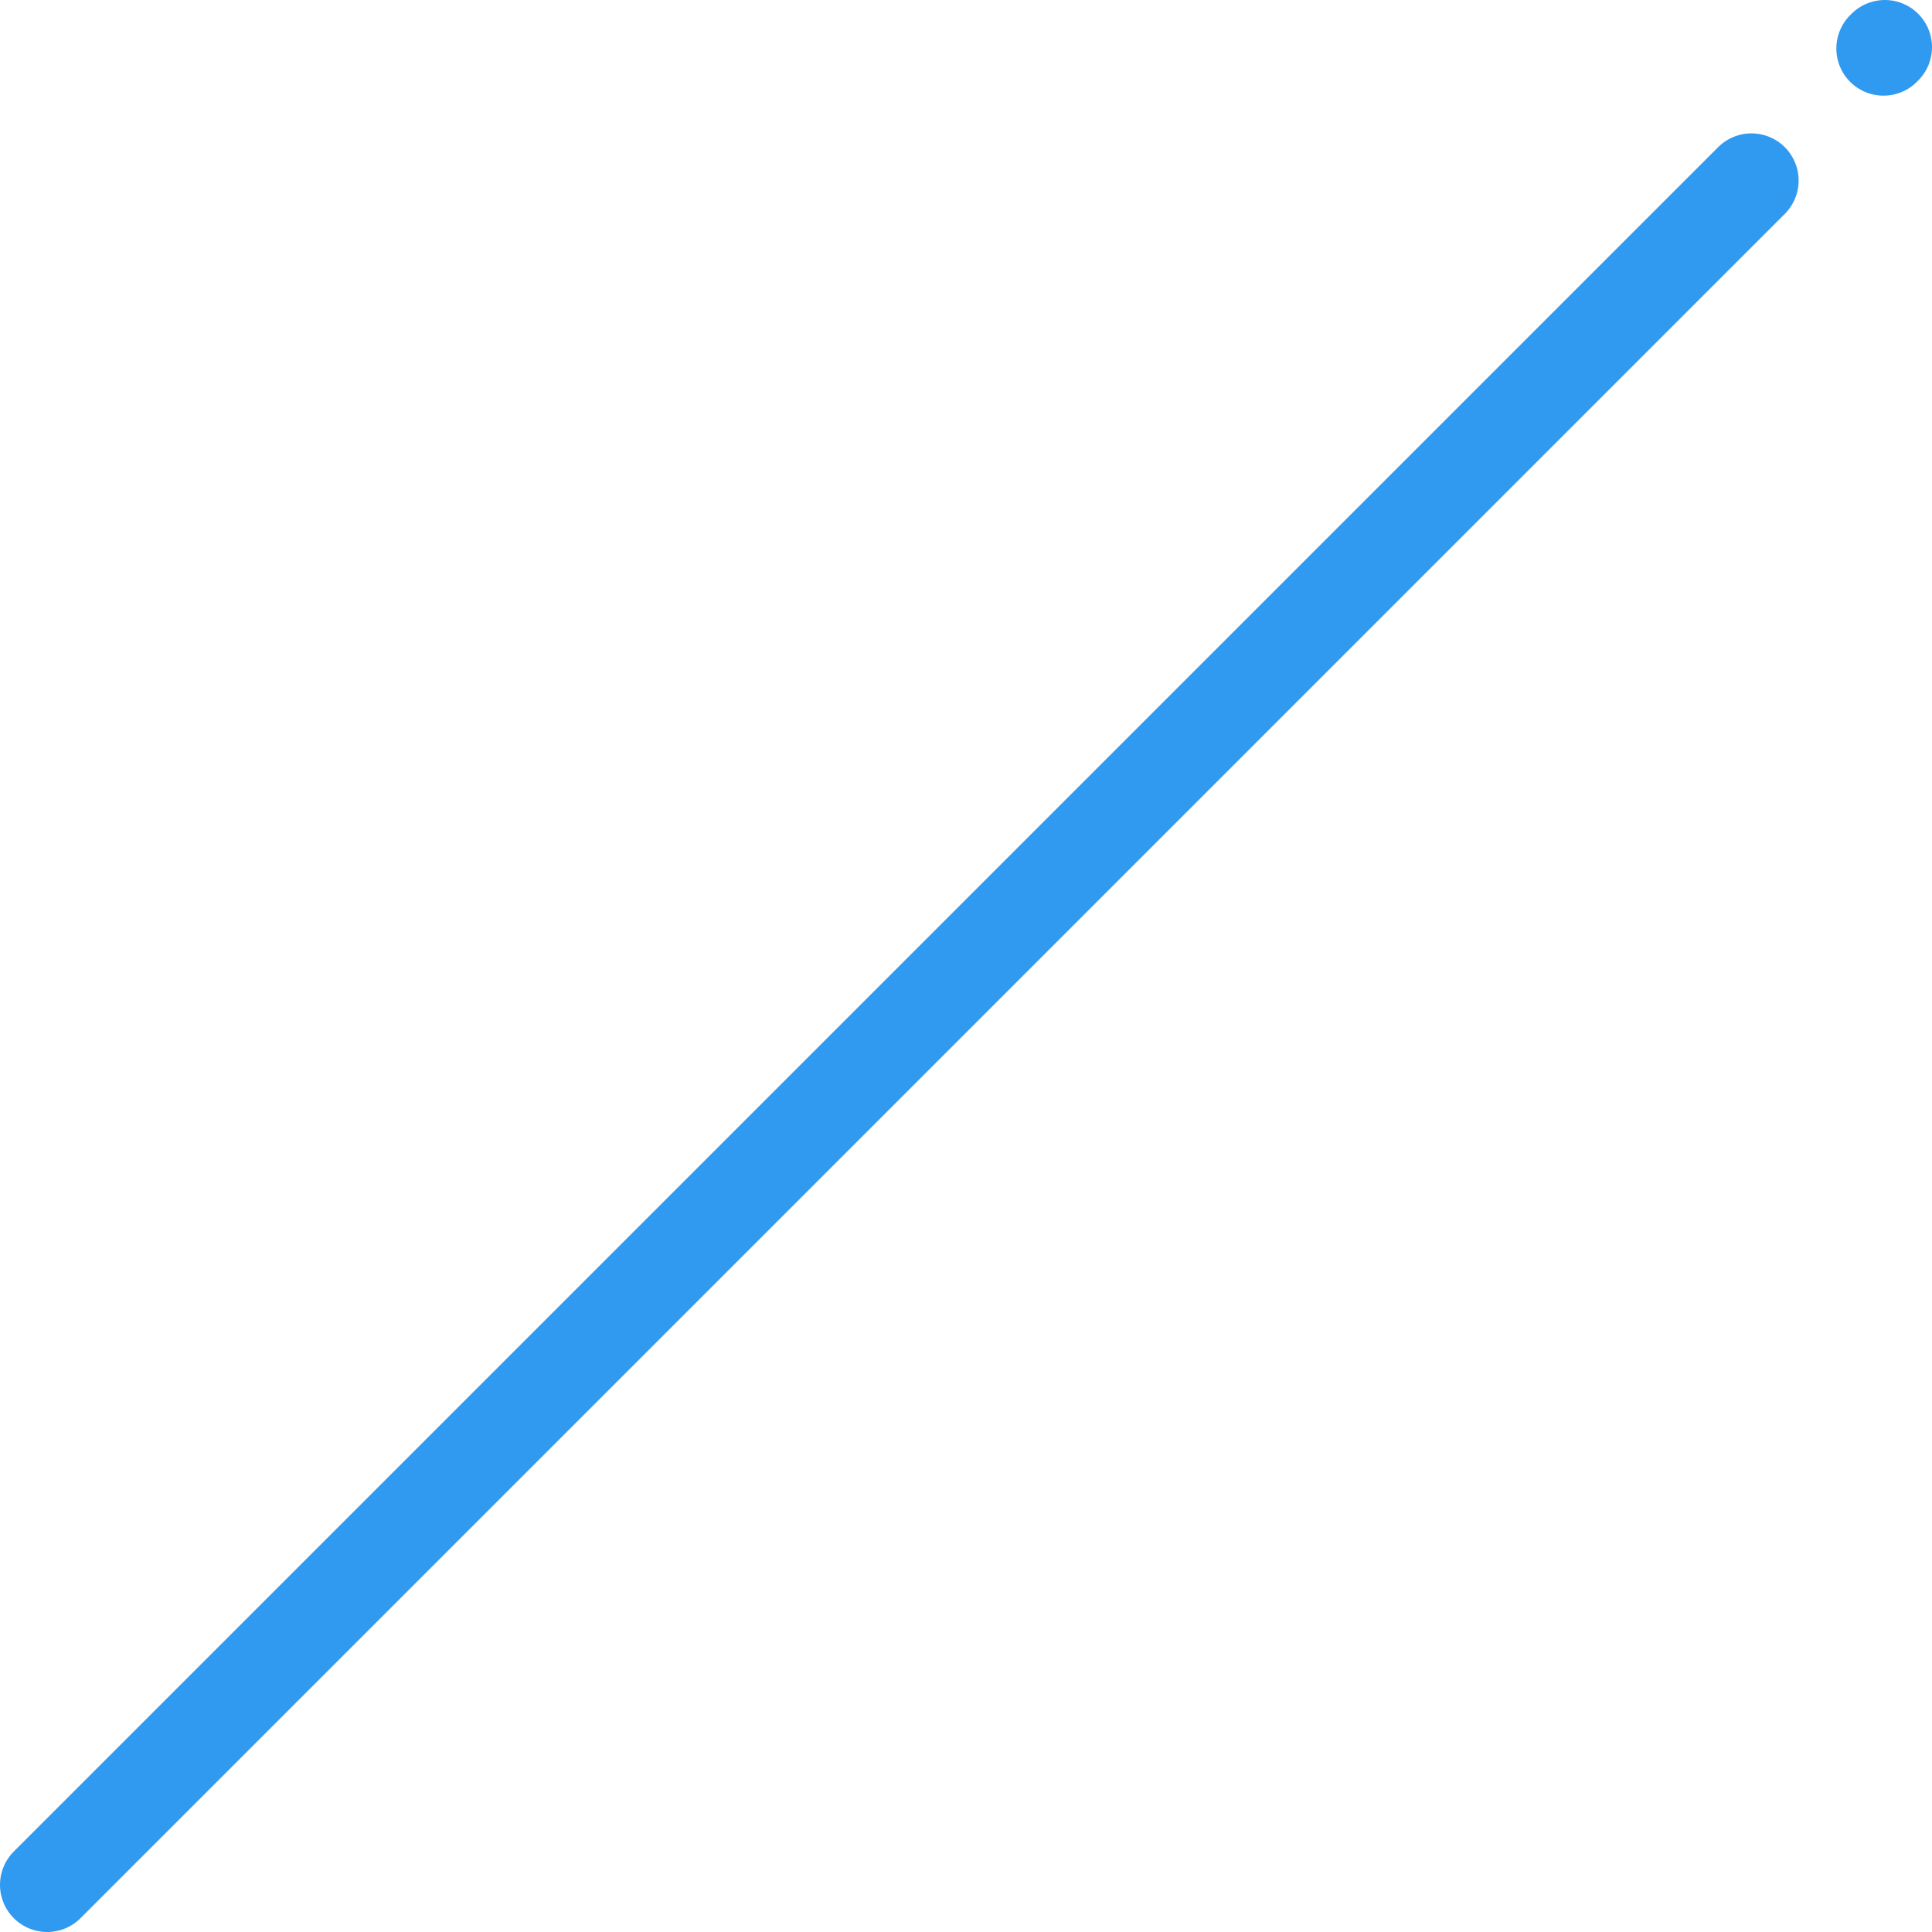
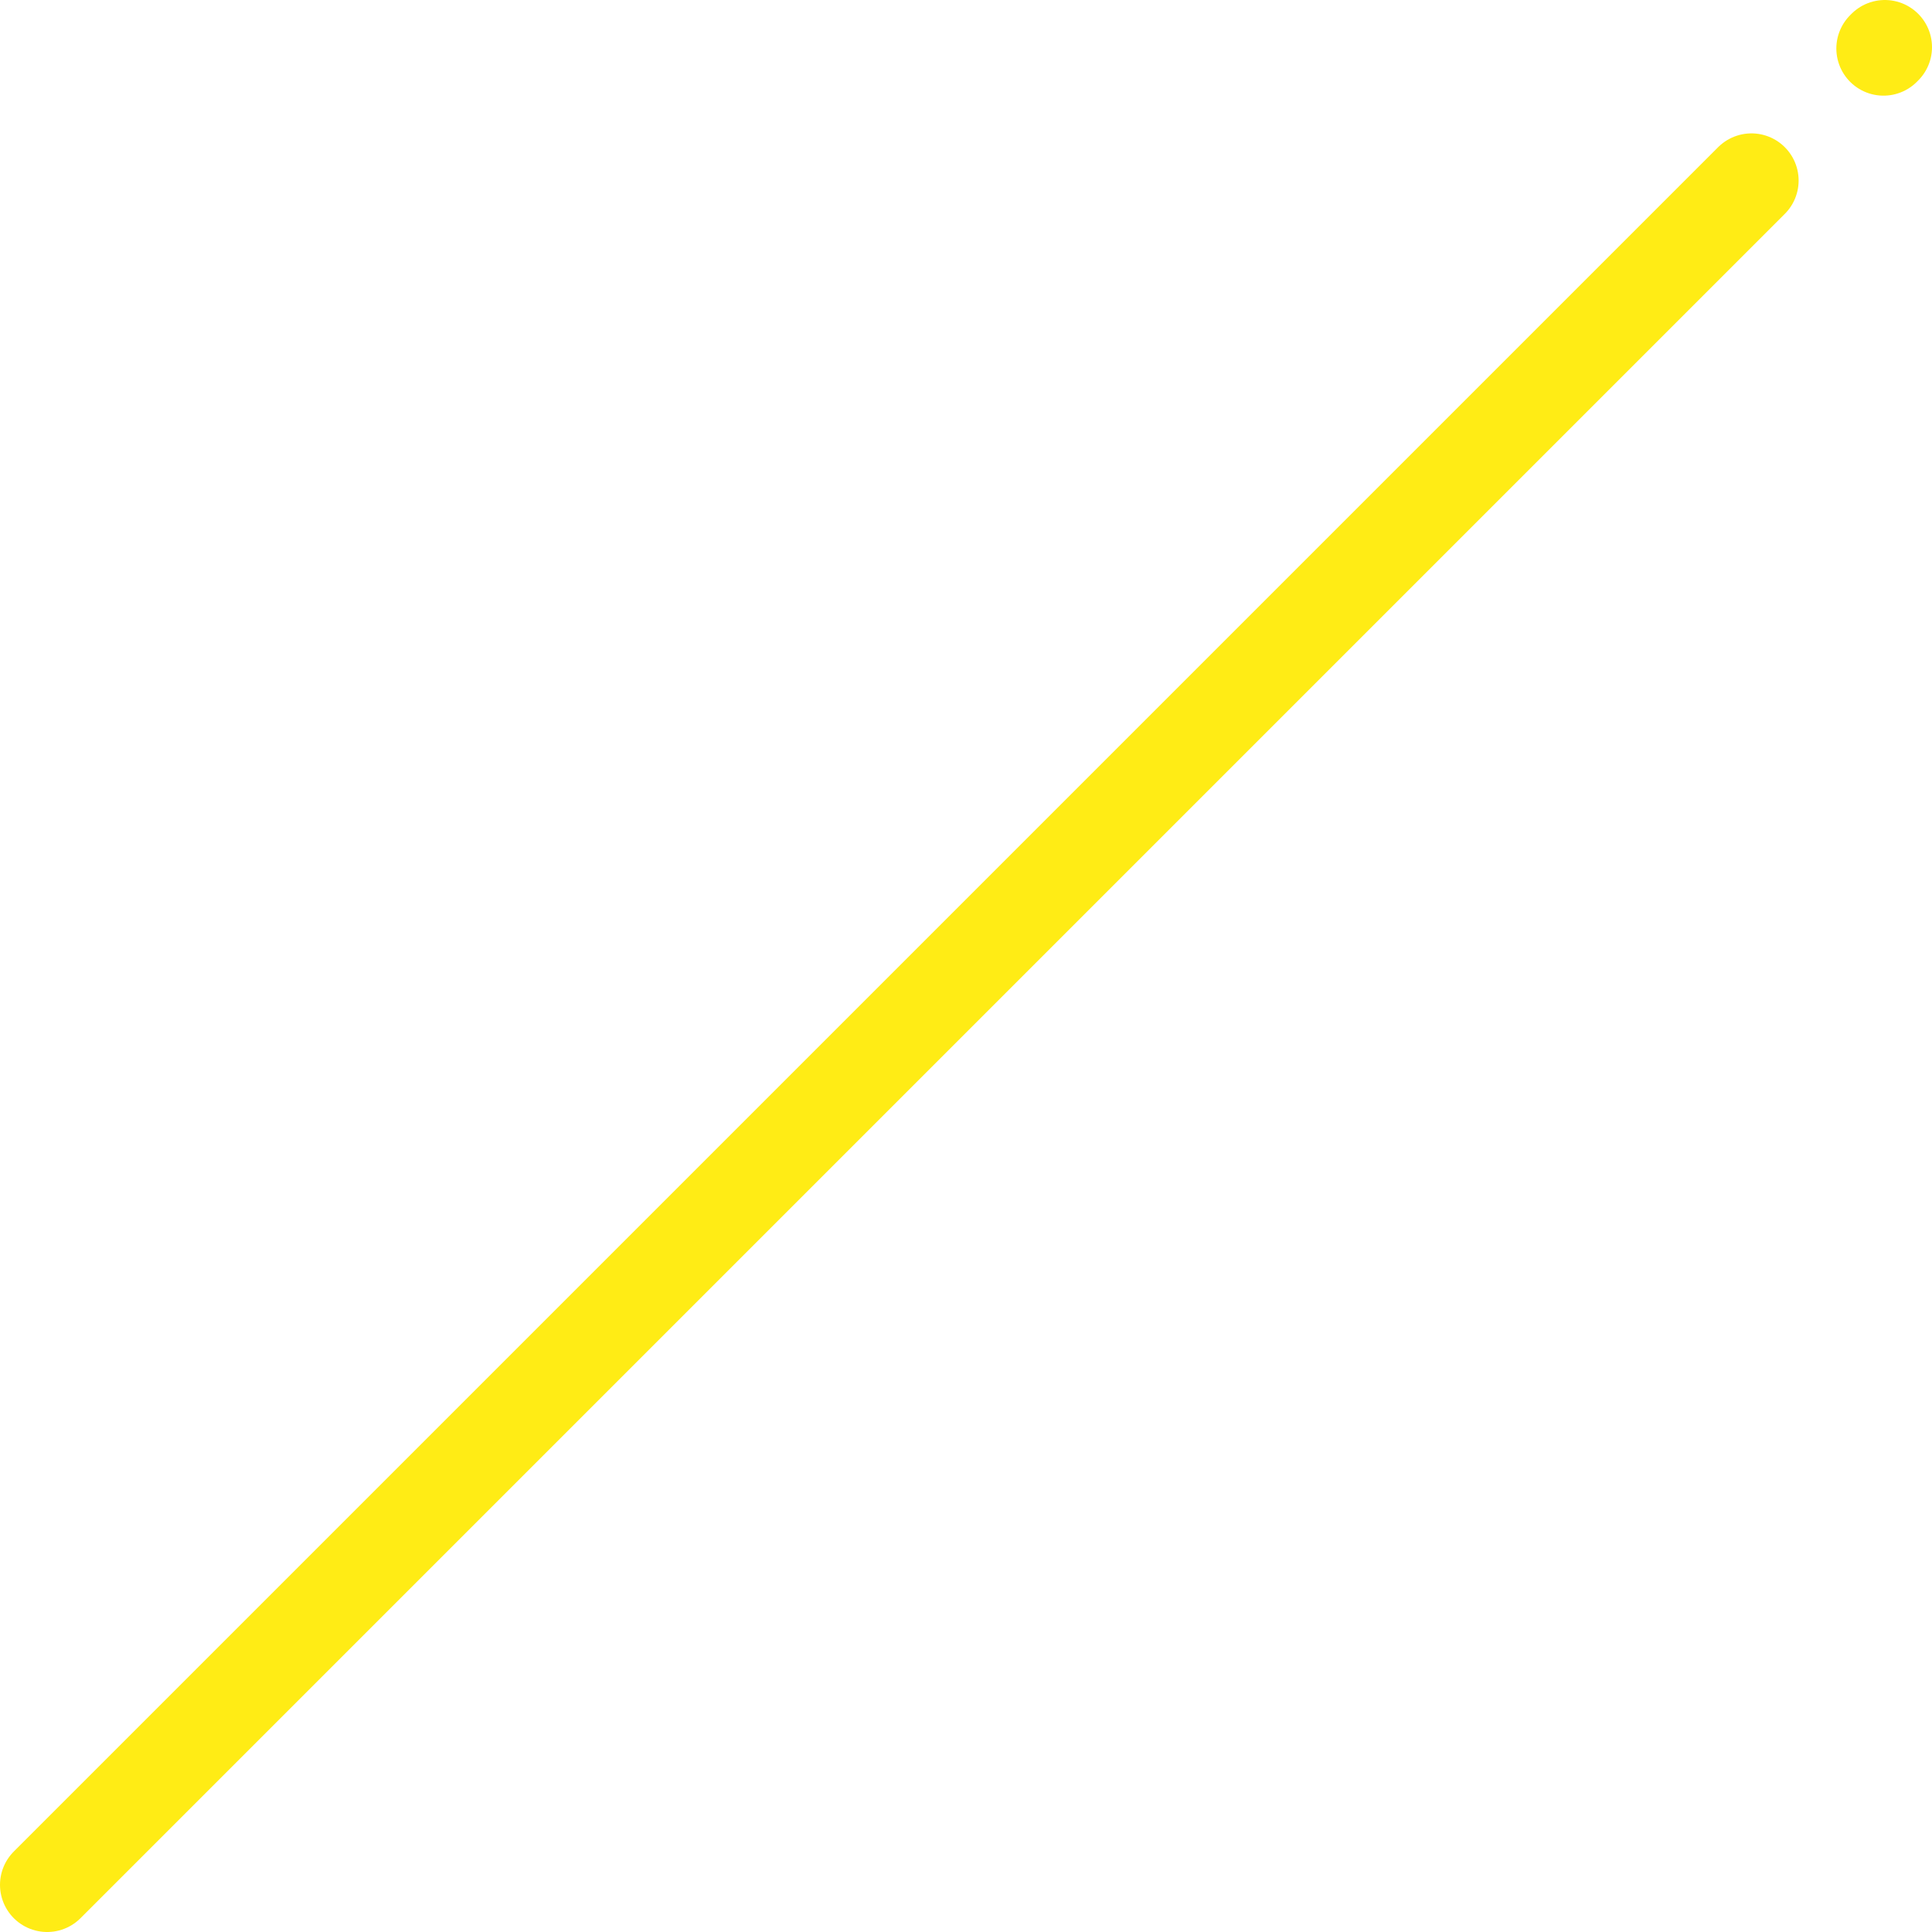
<svg xmlns="http://www.w3.org/2000/svg" id="_圖層_2" data-name="圖層 2" viewBox="0 0 717 717">
  <g id="_分離模式" data-name="分離模式">
    <g>
-       <line x1="650" y1="67" x2="17.5" y2="699.5" style="fill: none; stroke: #3099f0; stroke-linecap: round; stroke-miterlimit: 10; stroke-width: 35px;" />
-       <line x1="699" y1="18" x2="699.5" y2="17.5" style="fill: none; stroke: #3099f0; stroke-linecap: round; stroke-miterlimit: 10; stroke-width: 35px;" />
+       <line x1="650" y1="67" x2="17.5" y2="699.5" style="fill: none; stroke: #ffec15; stroke-linecap: round; stroke-miterlimit: 10; stroke-width: 35px;" />
+       <line x1="699" y1="18" x2="699.5" y2="17.5" style="fill: none; stroke: #ffec15; stroke-linecap: round; stroke-miterlimit: 10; stroke-width: 35px;" />
    </g>
  </g>
</svg>
